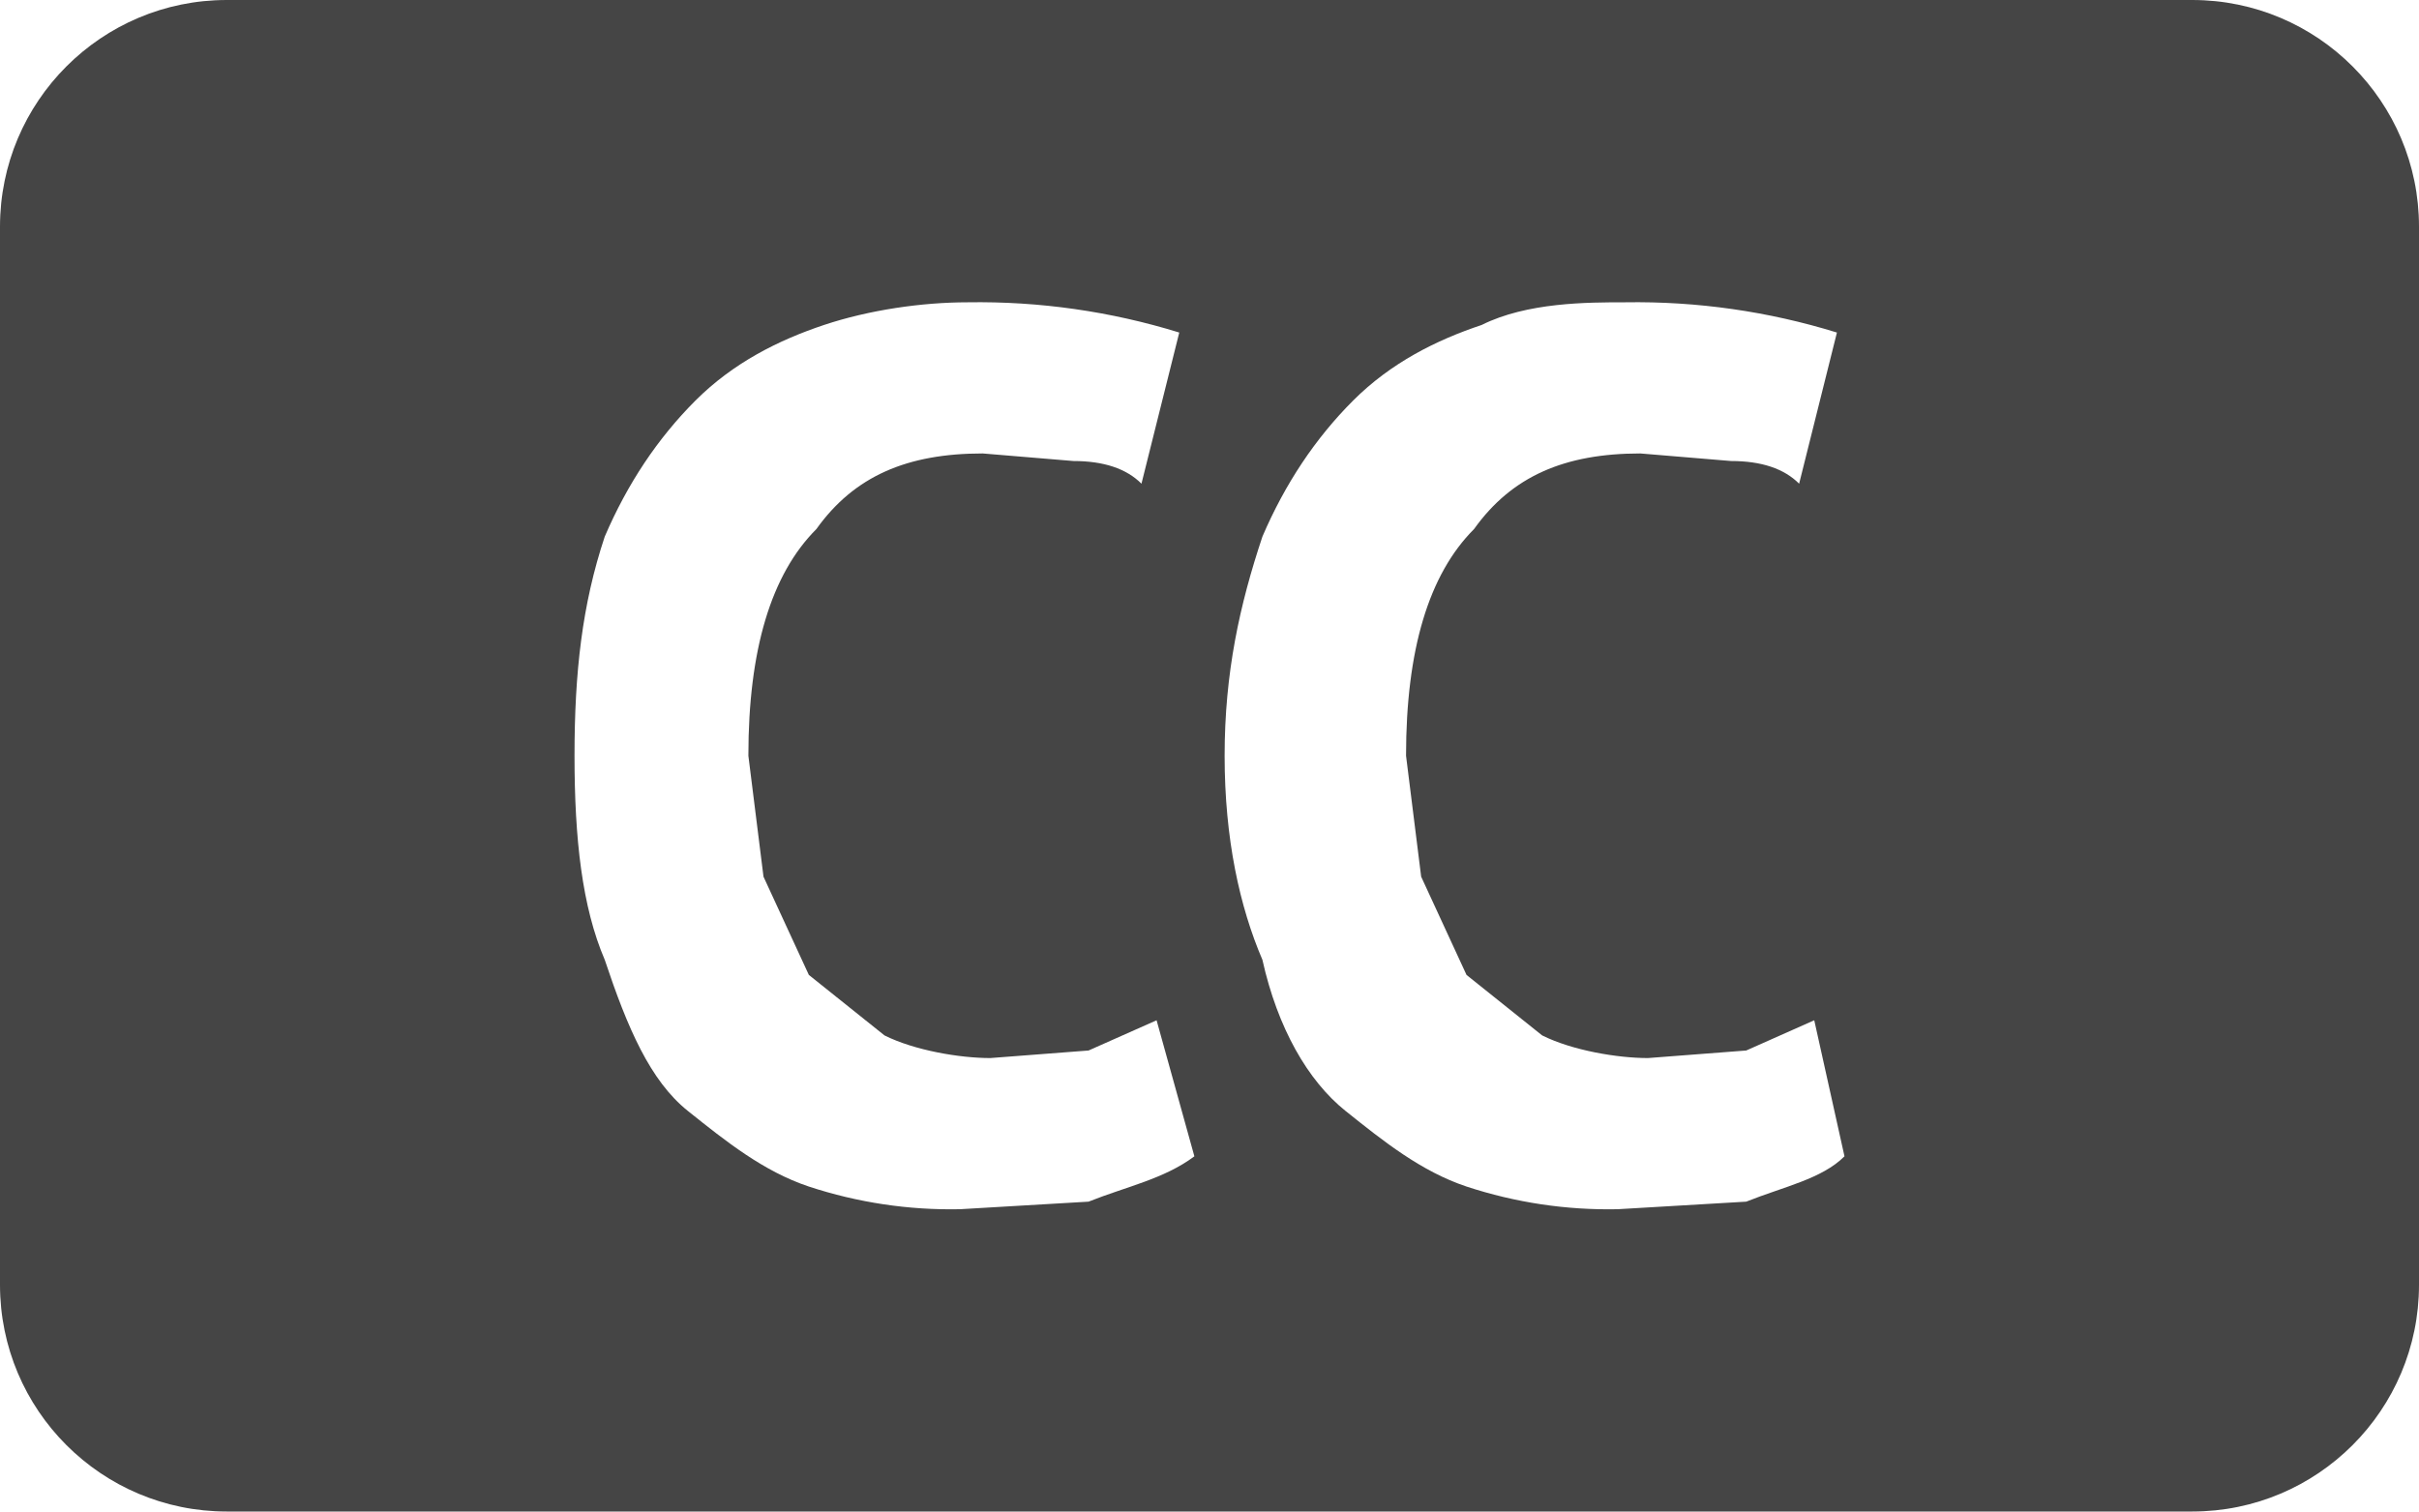
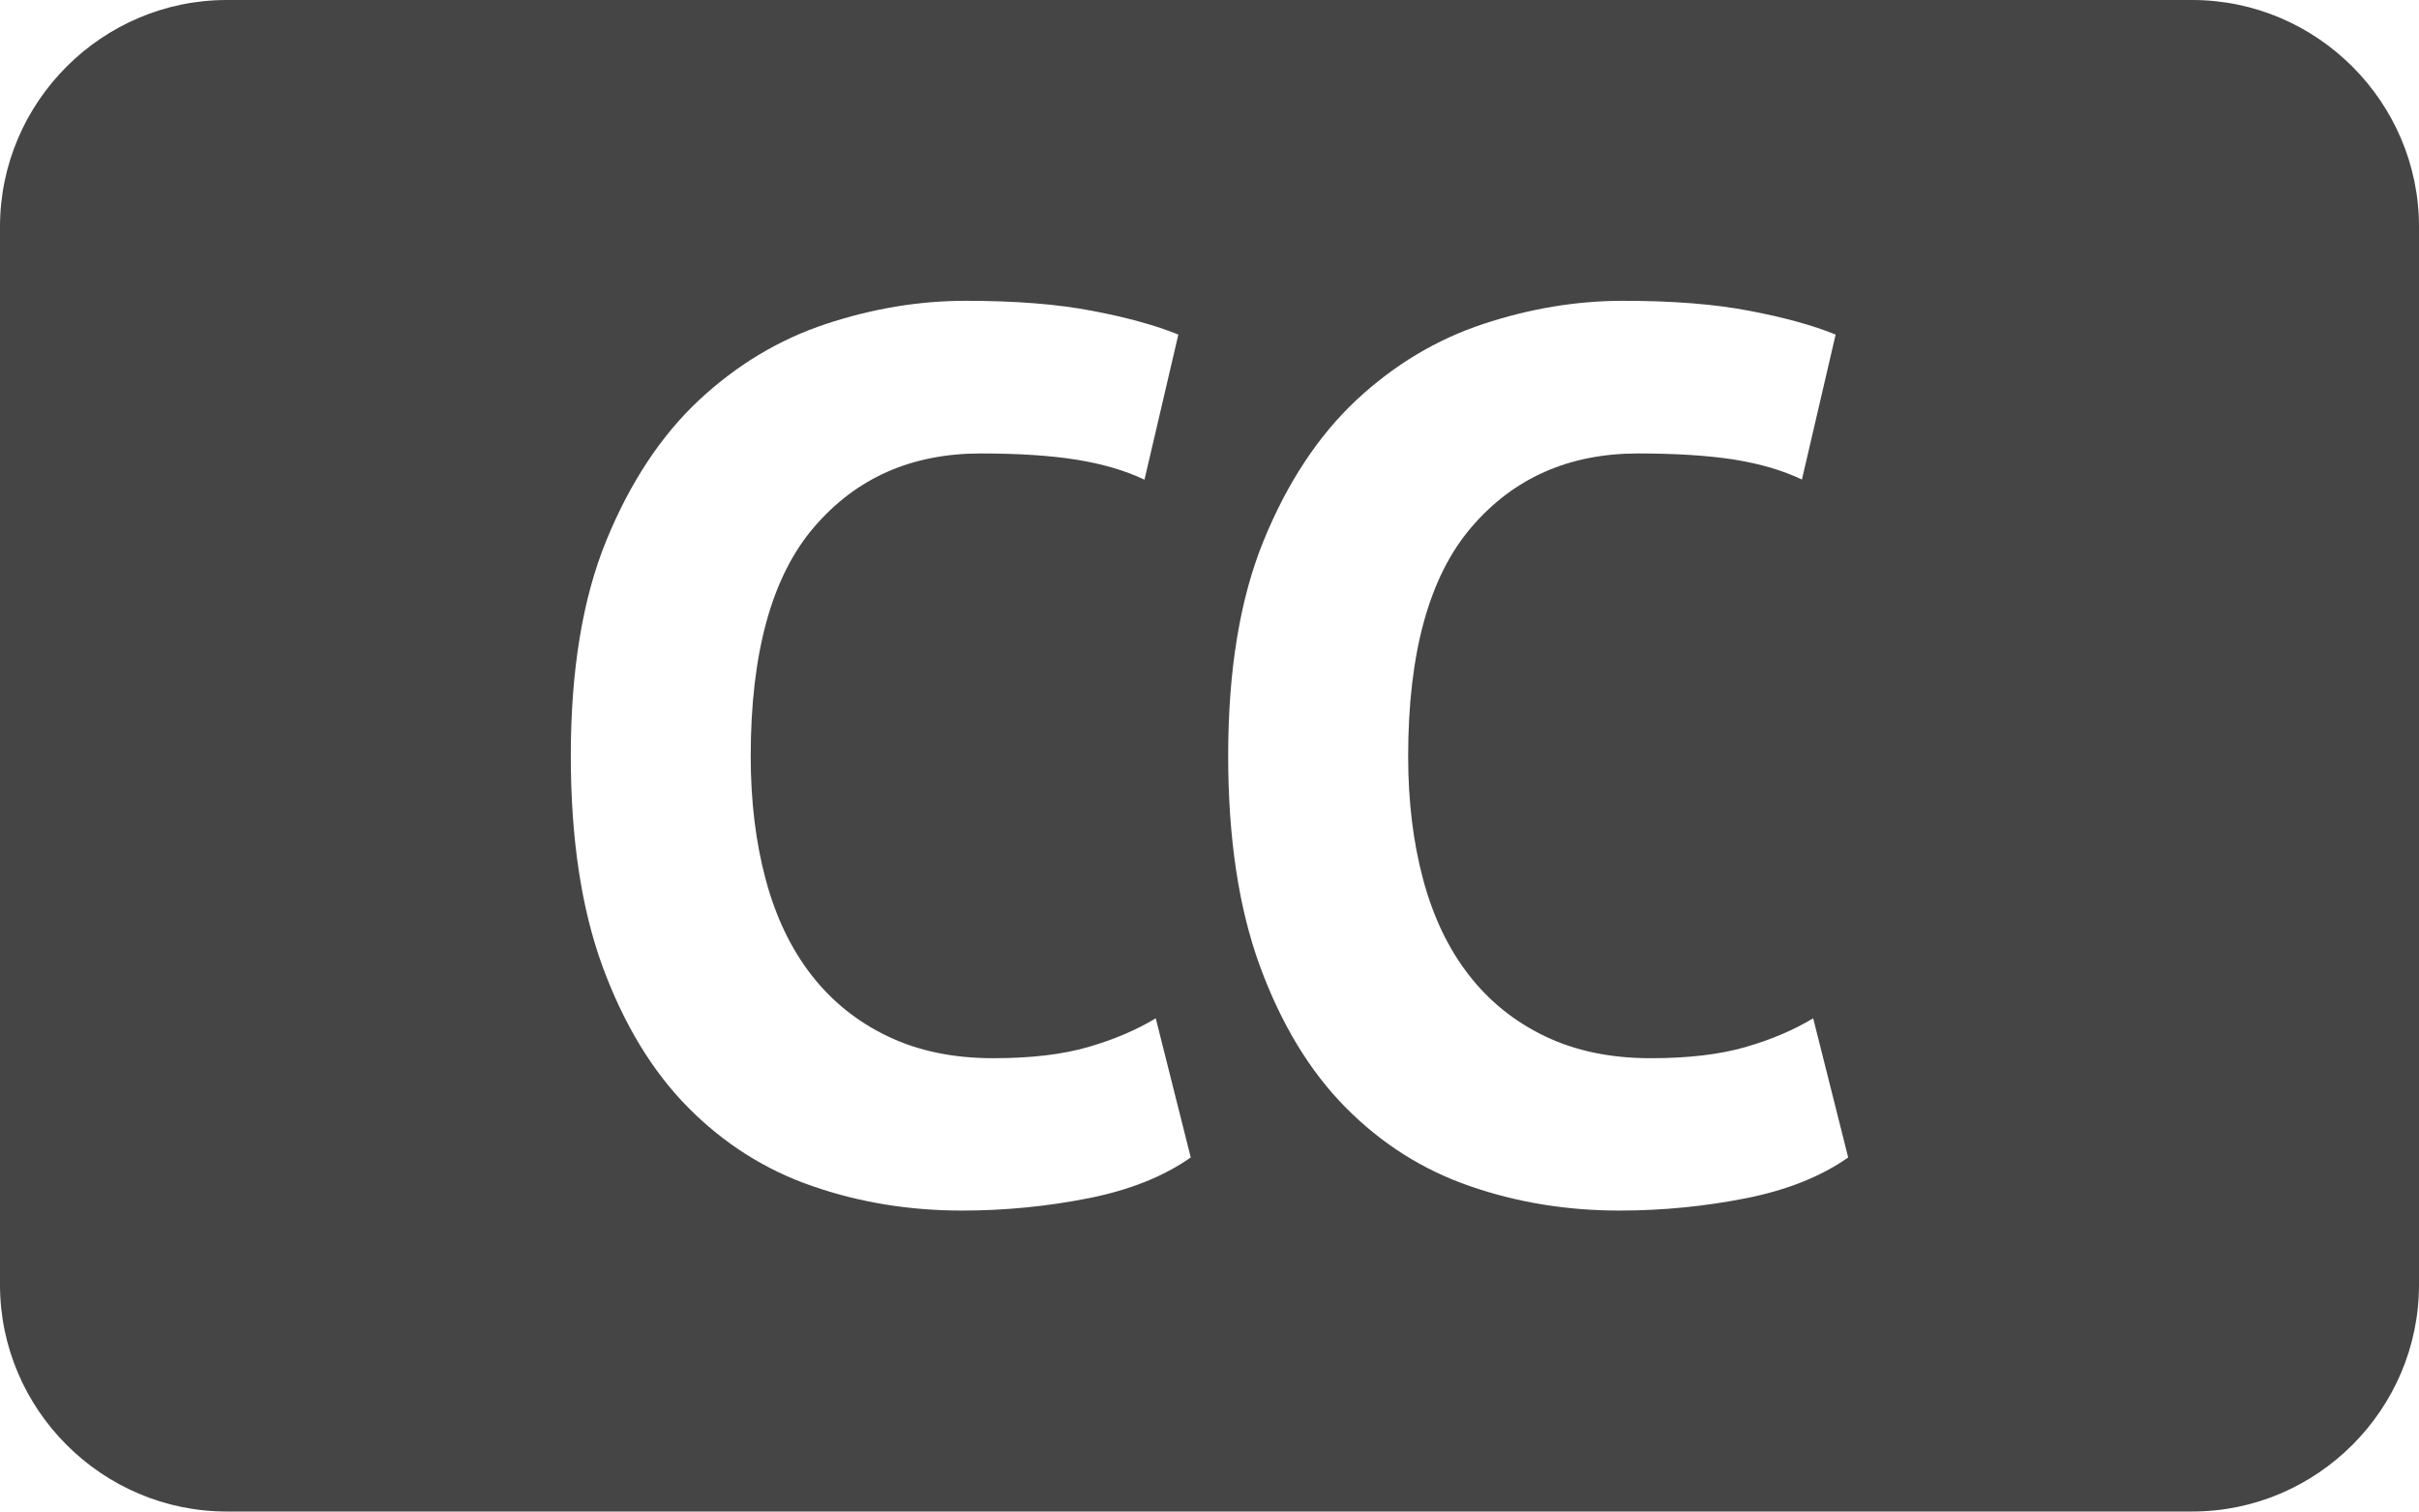
- <svg xmlns="http://www.w3.org/2000/svg" version="1.0" width="32" height="20">
-   <path fill="#454545" d="M29 0H3a3 3 0 00-3 3v14a3 3 0 003 3h26a3 3 0 003-3V3a3 3 0 00-3-3zM14.4 15.9l-1.7.1a6 6 0 01-2-.3c-.6-.2-1.1-.6-1.6-1s-.8-1.1-1.1-2c-.3-.7-.4-1.6-.4-2.7s.1-2 .4-2.9c.3-.7.7-1.3 1.2-1.8s1.1-.8 1.7-1c.6-.2 1.3-.3 1.9-.3a9 9 0 012.8.4l-.5 2c-.2-.2-.5-.3-.9-.3L13 6c-1 0-1.7.3-2.2 1-.6.6-.9 1.6-.9 3l.2 1.6.6 1.3 1 .8c.4.2 1 .3 1.4.3l1.3-.1.9-.4.5 1.8c-.4.3-.9.4-1.4.6zm8.7 0l-1.7.1a6 6 0 01-2-.3c-.6-.2-1.1-.6-1.6-1s-.9-1.1-1.1-2c-.3-.7-.5-1.6-.5-2.7s.2-2 .5-2.9c.3-.7.7-1.3 1.2-1.8s1.1-.8 1.7-1C20.2 4 21 4 21.5 4a9 9 0 012.8.4l-.5 2c-.2-.2-.5-.3-.9-.3L21.7 6c-1 0-1.7.3-2.2 1-.6.6-.9 1.6-.9 3l.2 1.6.6 1.3 1 .8c.4.2 1 .3 1.4.3l1.3-.1.9-.4.4 1.8c-.3.3-.8.4-1.3.6z" />
+ <svg xmlns="http://www.w3.org/2000/svg" version="1.0" id="Layer_1" x="0px" y="0px" width="32px" height="20px" viewBox="0 0 32 20" enable-background="new 0 0 32 20" xml:space="preserve">
+   <path fill="#454545" d="M29,0H3C1.35,0,0,1.35,0,3v14c0,1.65,1.35,3,3,3h26c1.65,0,3-1.35,3-3V3C32,1.35,30.65,0,29,0z M14.403,15.854c-0.545,0.108-1.104,0.164-1.678,0.164c-0.694,0-1.354-0.107-1.976-0.323c-0.623-0.214-1.172-0.562-1.646-1.041 s-0.852-1.103-1.133-1.868C7.69,12.02,7.551,11.091,7.551,10c0-1.134,0.157-2.085,0.471-2.851c0.315-0.768,0.723-1.384,1.224-1.854  c0.502-0.468,1.062-0.804,1.679-1.008c0.616-0.204,1.233-0.307,1.852-0.307c0.66,0,1.22,0.045,1.678,0.134  c0.457,0.087,0.835,0.192,1.133,0.313L15.14,6.347c-0.254-0.121-0.555-0.209-0.902-0.265C13.891,6.027,13.47,6,12.973,6 c-0.915,0-1.649,0.325-2.206,0.977c-0.558,0.651-0.836,1.663-0.836,3.031c0,0.598,0.067,1.142,0.199,1.632  c0.132,0.493,0.334,0.913,0.603,1.26c0.271,0.349,0.607,0.619,1.01,0.812c0.402,0.193,0.867,0.29,1.396,0.29  c0.496,0,0.915-0.049,1.257-0.148c0.342-0.099,0.639-0.227,0.893-0.38l0.463,1.841C15.398,15.564,14.949,15.745,14.403,15.854z   M23.101,15.854c-0.545,0.108-1.105,0.164-1.678,0.164c-0.694,0-1.354-0.107-1.976-0.323c-0.623-0.214-1.172-0.562-1.646-1.041  s-0.852-1.103-1.133-1.868c-0.281-0.767-0.421-1.695-0.421-2.786c0-1.134,0.157-2.085,0.471-2.851  c0.314-0.768,0.723-1.384,1.223-1.854c0.502-0.468,1.062-0.804,1.68-1.008c0.616-0.204,1.233-0.307,1.851-0.307 c0.661,0,1.221,0.045,1.678,0.134c0.458,0.087,0.836,0.192,1.133,0.313l-0.446,1.918c-0.253-0.121-0.554-0.209-0.901-0.265  C22.588,6.027,22.166,6,21.67,6c-0.915,0-1.649,0.325-2.206,0.977c-0.558,0.651-0.836,1.663-0.836,3.031  c0,0.598,0.067,1.142,0.199,1.632c0.132,0.493,0.334,0.913,0.603,1.26c0.271,0.349,0.606,0.619,1.009,0.812 c0.402,0.193,0.868,0.29,1.396,0.29c0.497,0,0.915-0.049,1.257-0.148c0.342-0.099,0.64-0.227,0.894-0.38l0.463,1.841  C24.096,15.564,23.646,15.745,23.101,15.854z" />
</svg>
